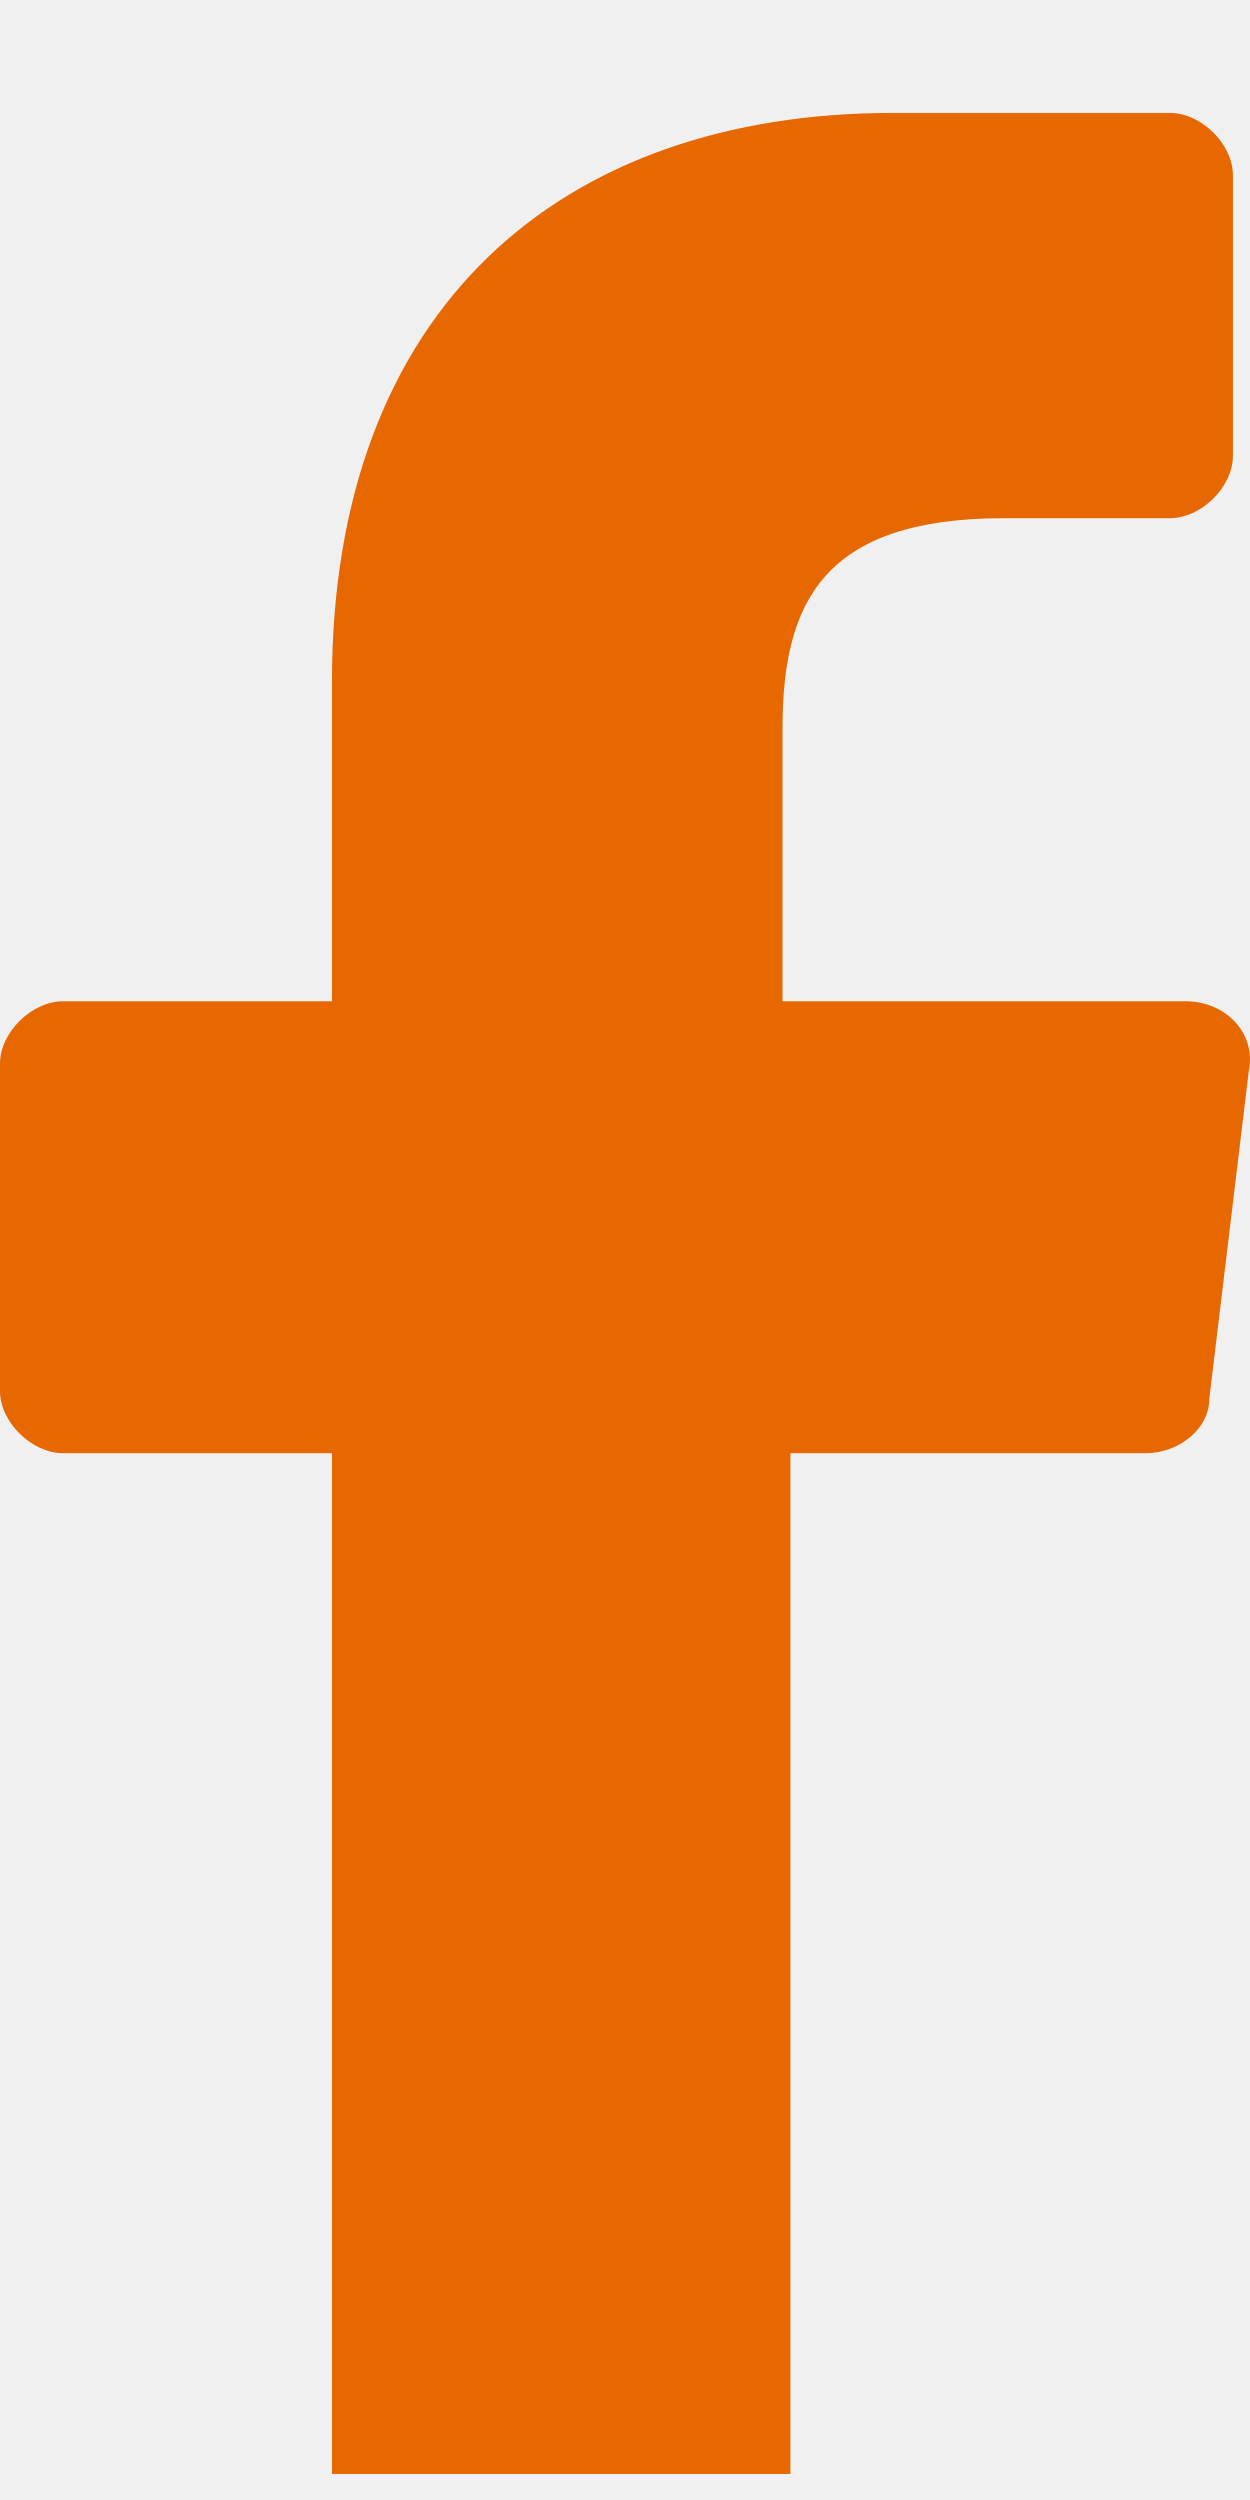
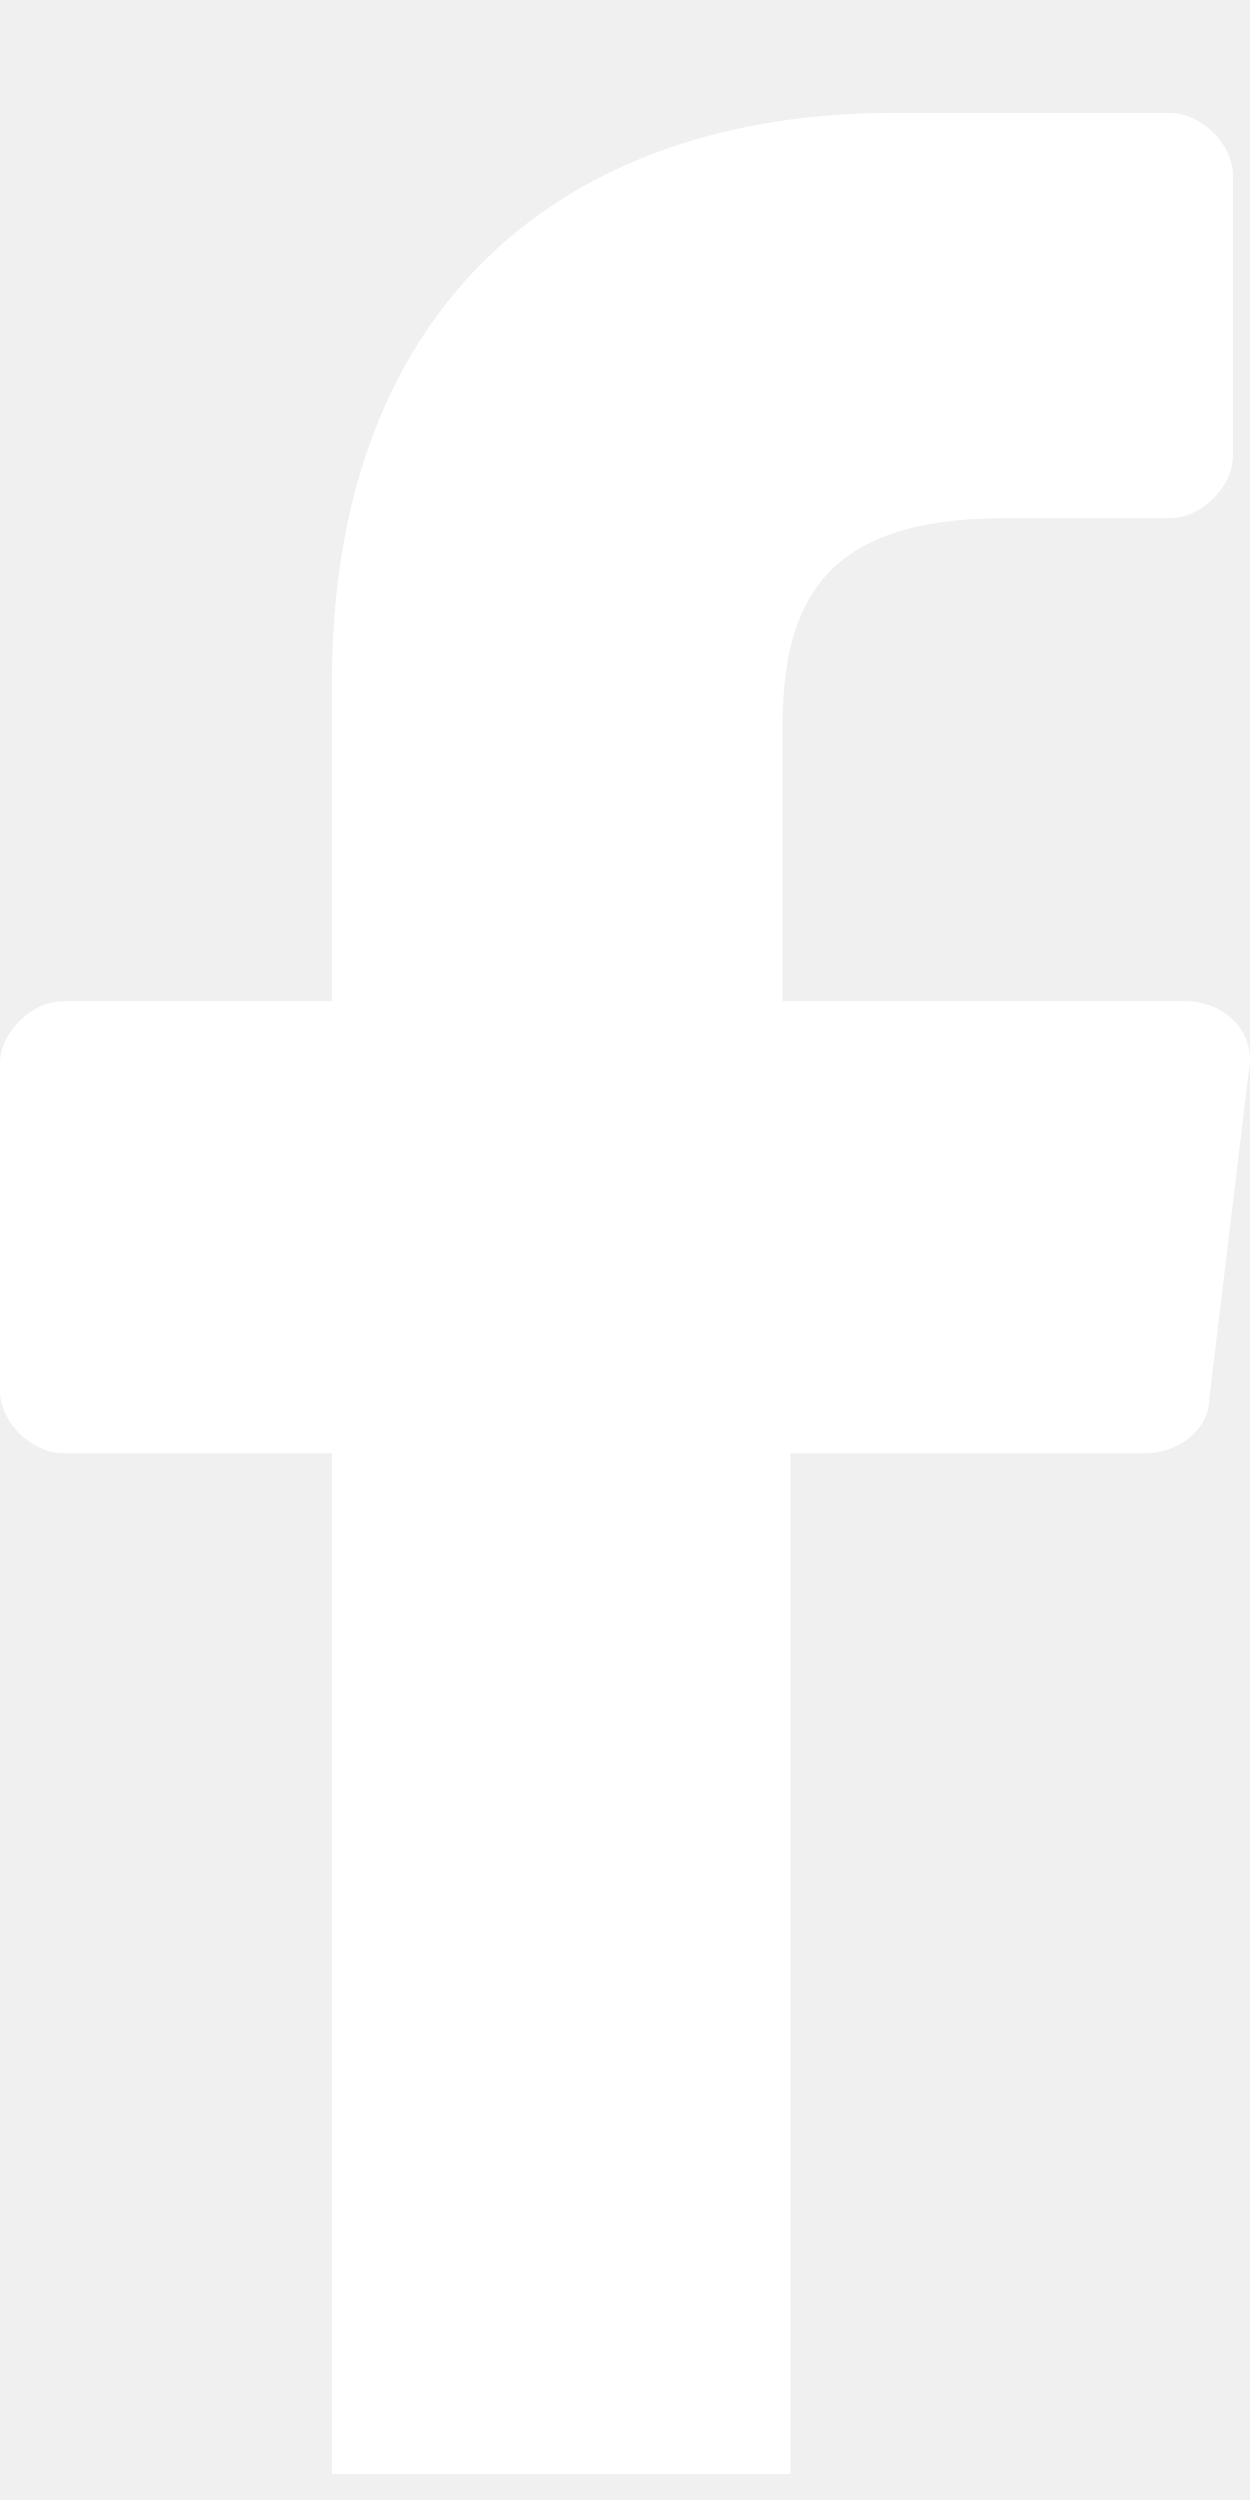
<svg xmlns="http://www.w3.org/2000/svg" width="9" height="18" viewBox="0 0 9 18" fill="none">
-   <path d="M2.39 17.813V10.463H0.455C0.228 10.463 0 10.239 0 10.015V7.658C0 7.434 0.228 7.209 0.455 7.209H2.39V4.909C2.39 2.216 4.04 0.813 6.43 0.813H8.422C8.65 0.813 8.877 1.038 8.877 1.262V3.282C8.877 3.506 8.65 3.731 8.422 3.731H7.227C5.918 3.731 5.634 4.348 5.634 5.246V7.209H8.536C8.82 7.209 9.048 7.434 8.991 7.714L8.707 10.071C8.707 10.295 8.479 10.463 8.251 10.463H5.691V17.813H2.39Z" fill="#E76800" />
+   <path d="M2.39 17.813V10.463H0.455C0.228 10.463 0 10.239 0 10.015V7.658C0 7.434 0.228 7.209 0.455 7.209H2.39V4.909C2.39 2.216 4.04 0.813 6.43 0.813H8.422C8.65 0.813 8.877 1.038 8.877 1.262V3.282C8.877 3.506 8.65 3.731 8.422 3.731H7.227C5.918 3.731 5.634 4.348 5.634 5.246V7.209H8.536C8.82 7.209 9.048 7.434 8.991 7.714L8.707 10.071C8.707 10.295 8.479 10.463 8.251 10.463H5.691V17.813H2.39Z" fill="#ffffff" />
</svg>
